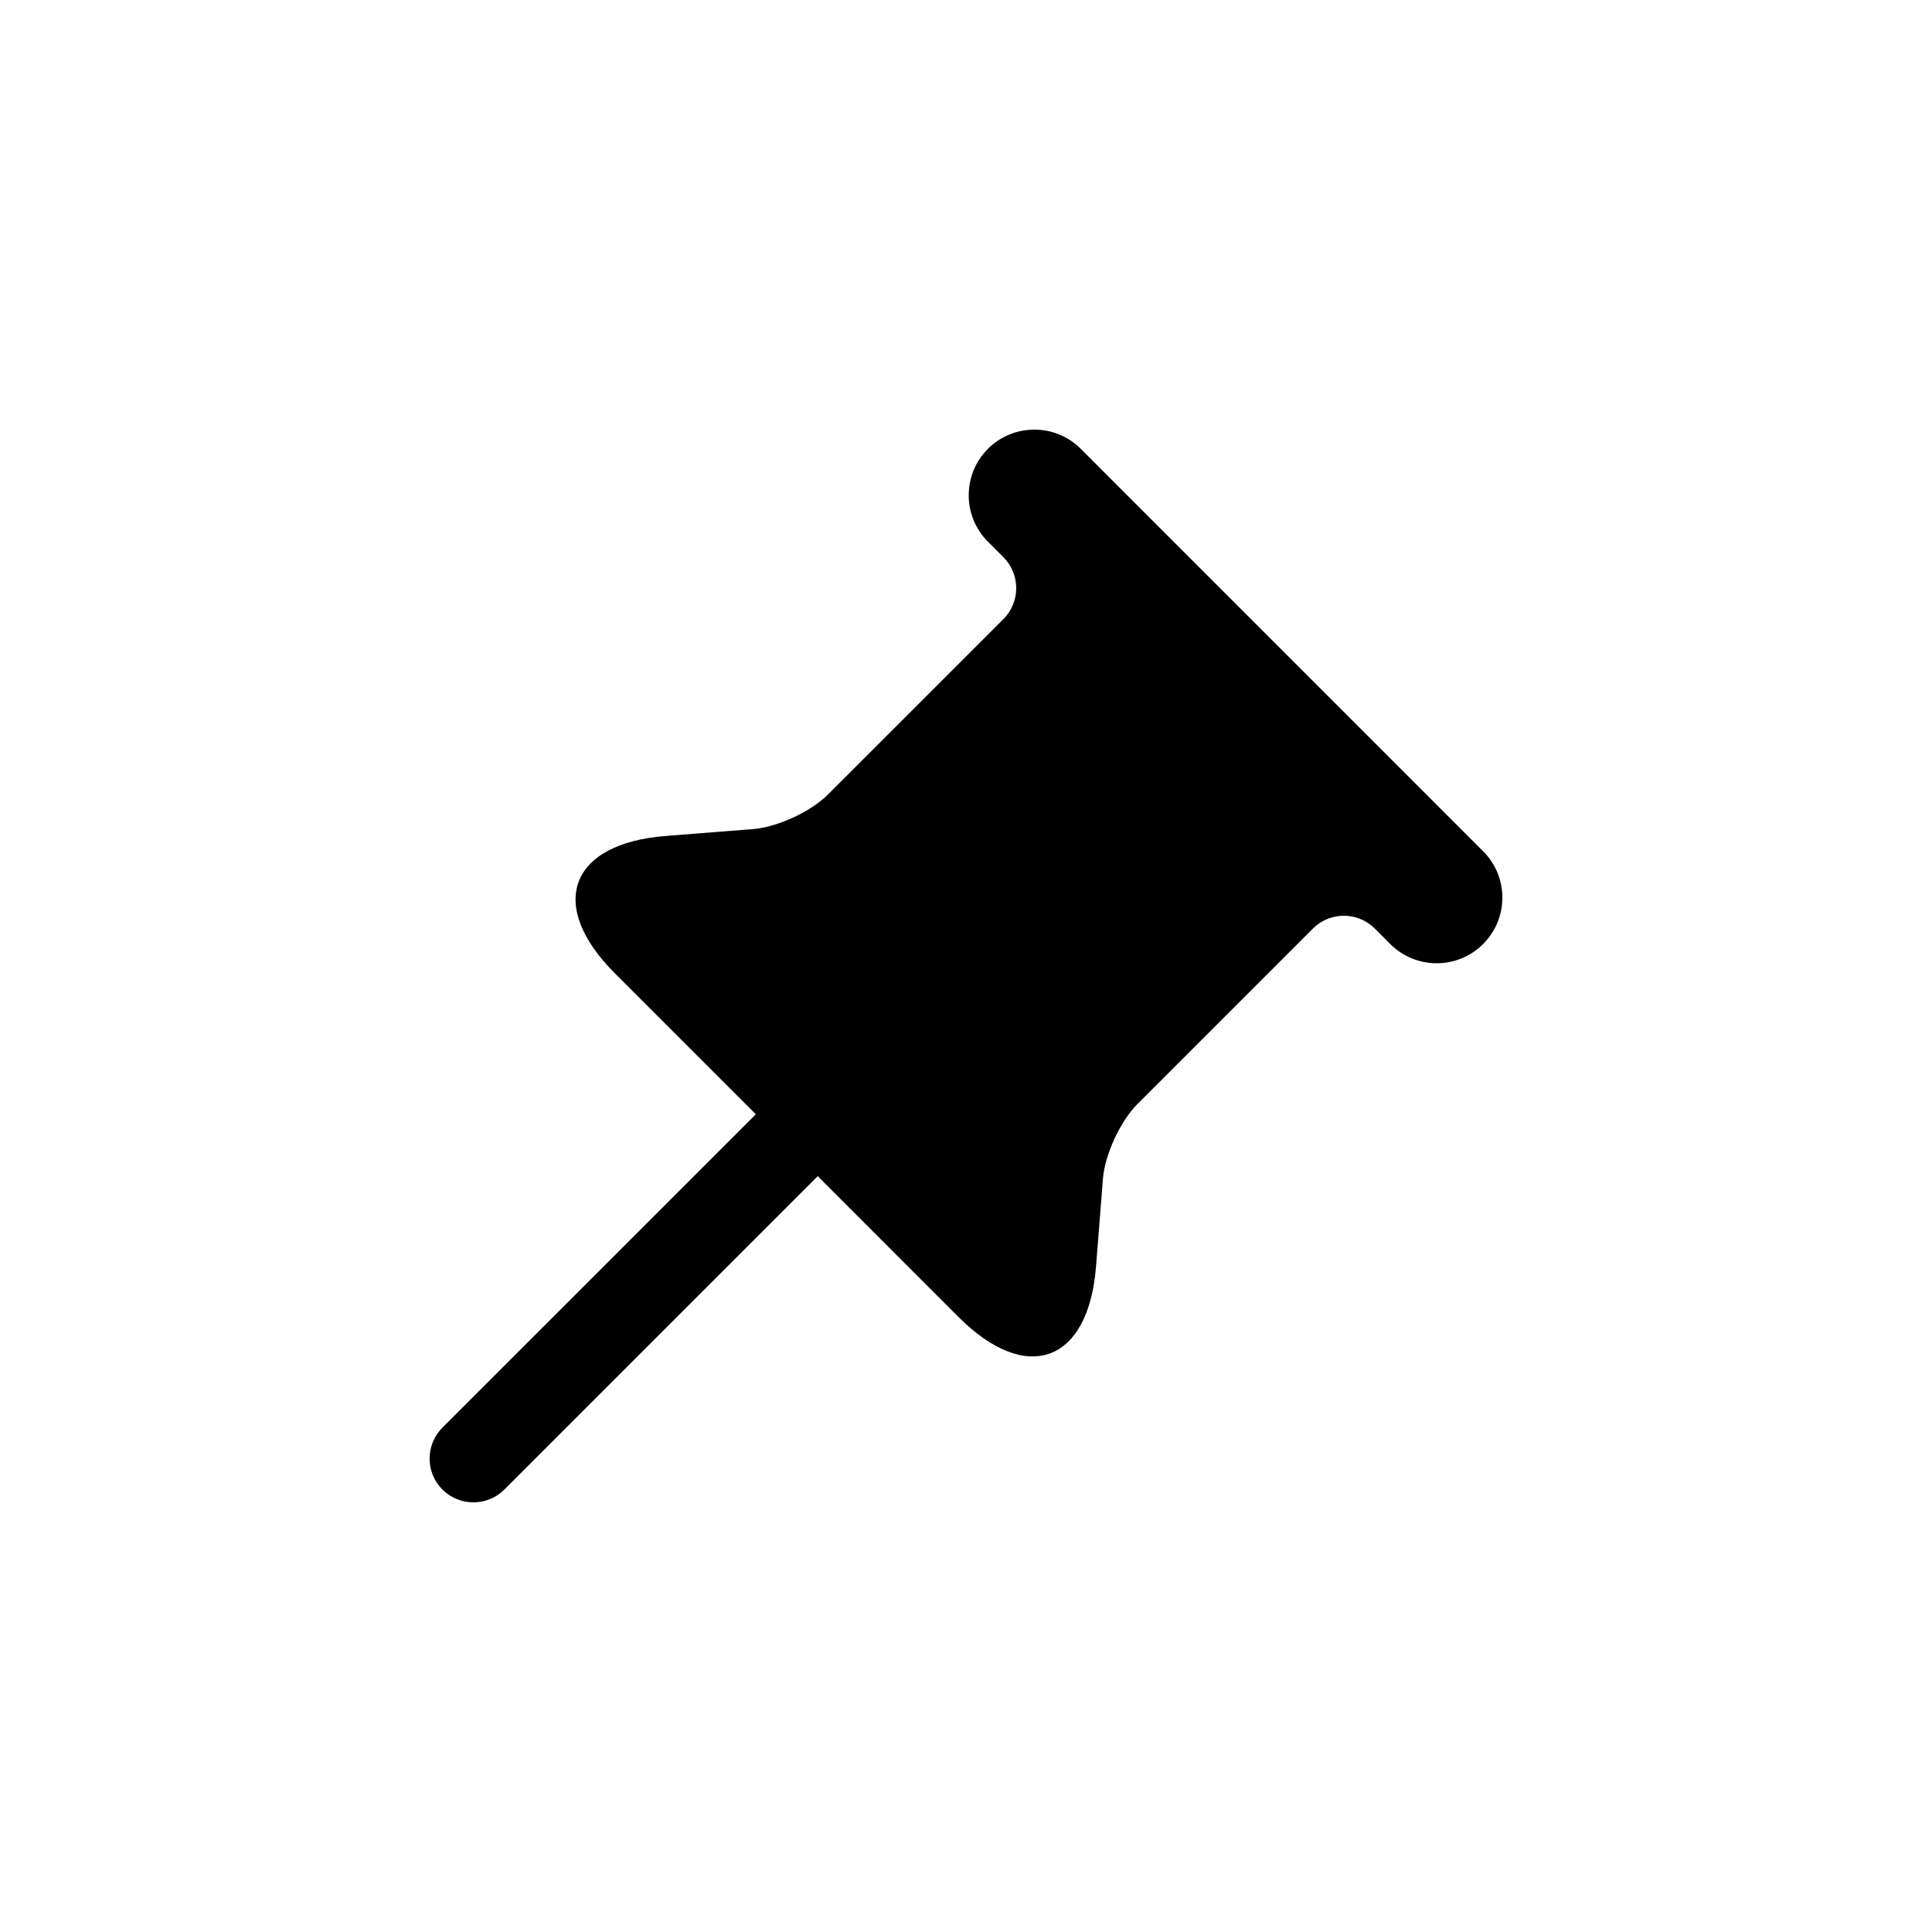
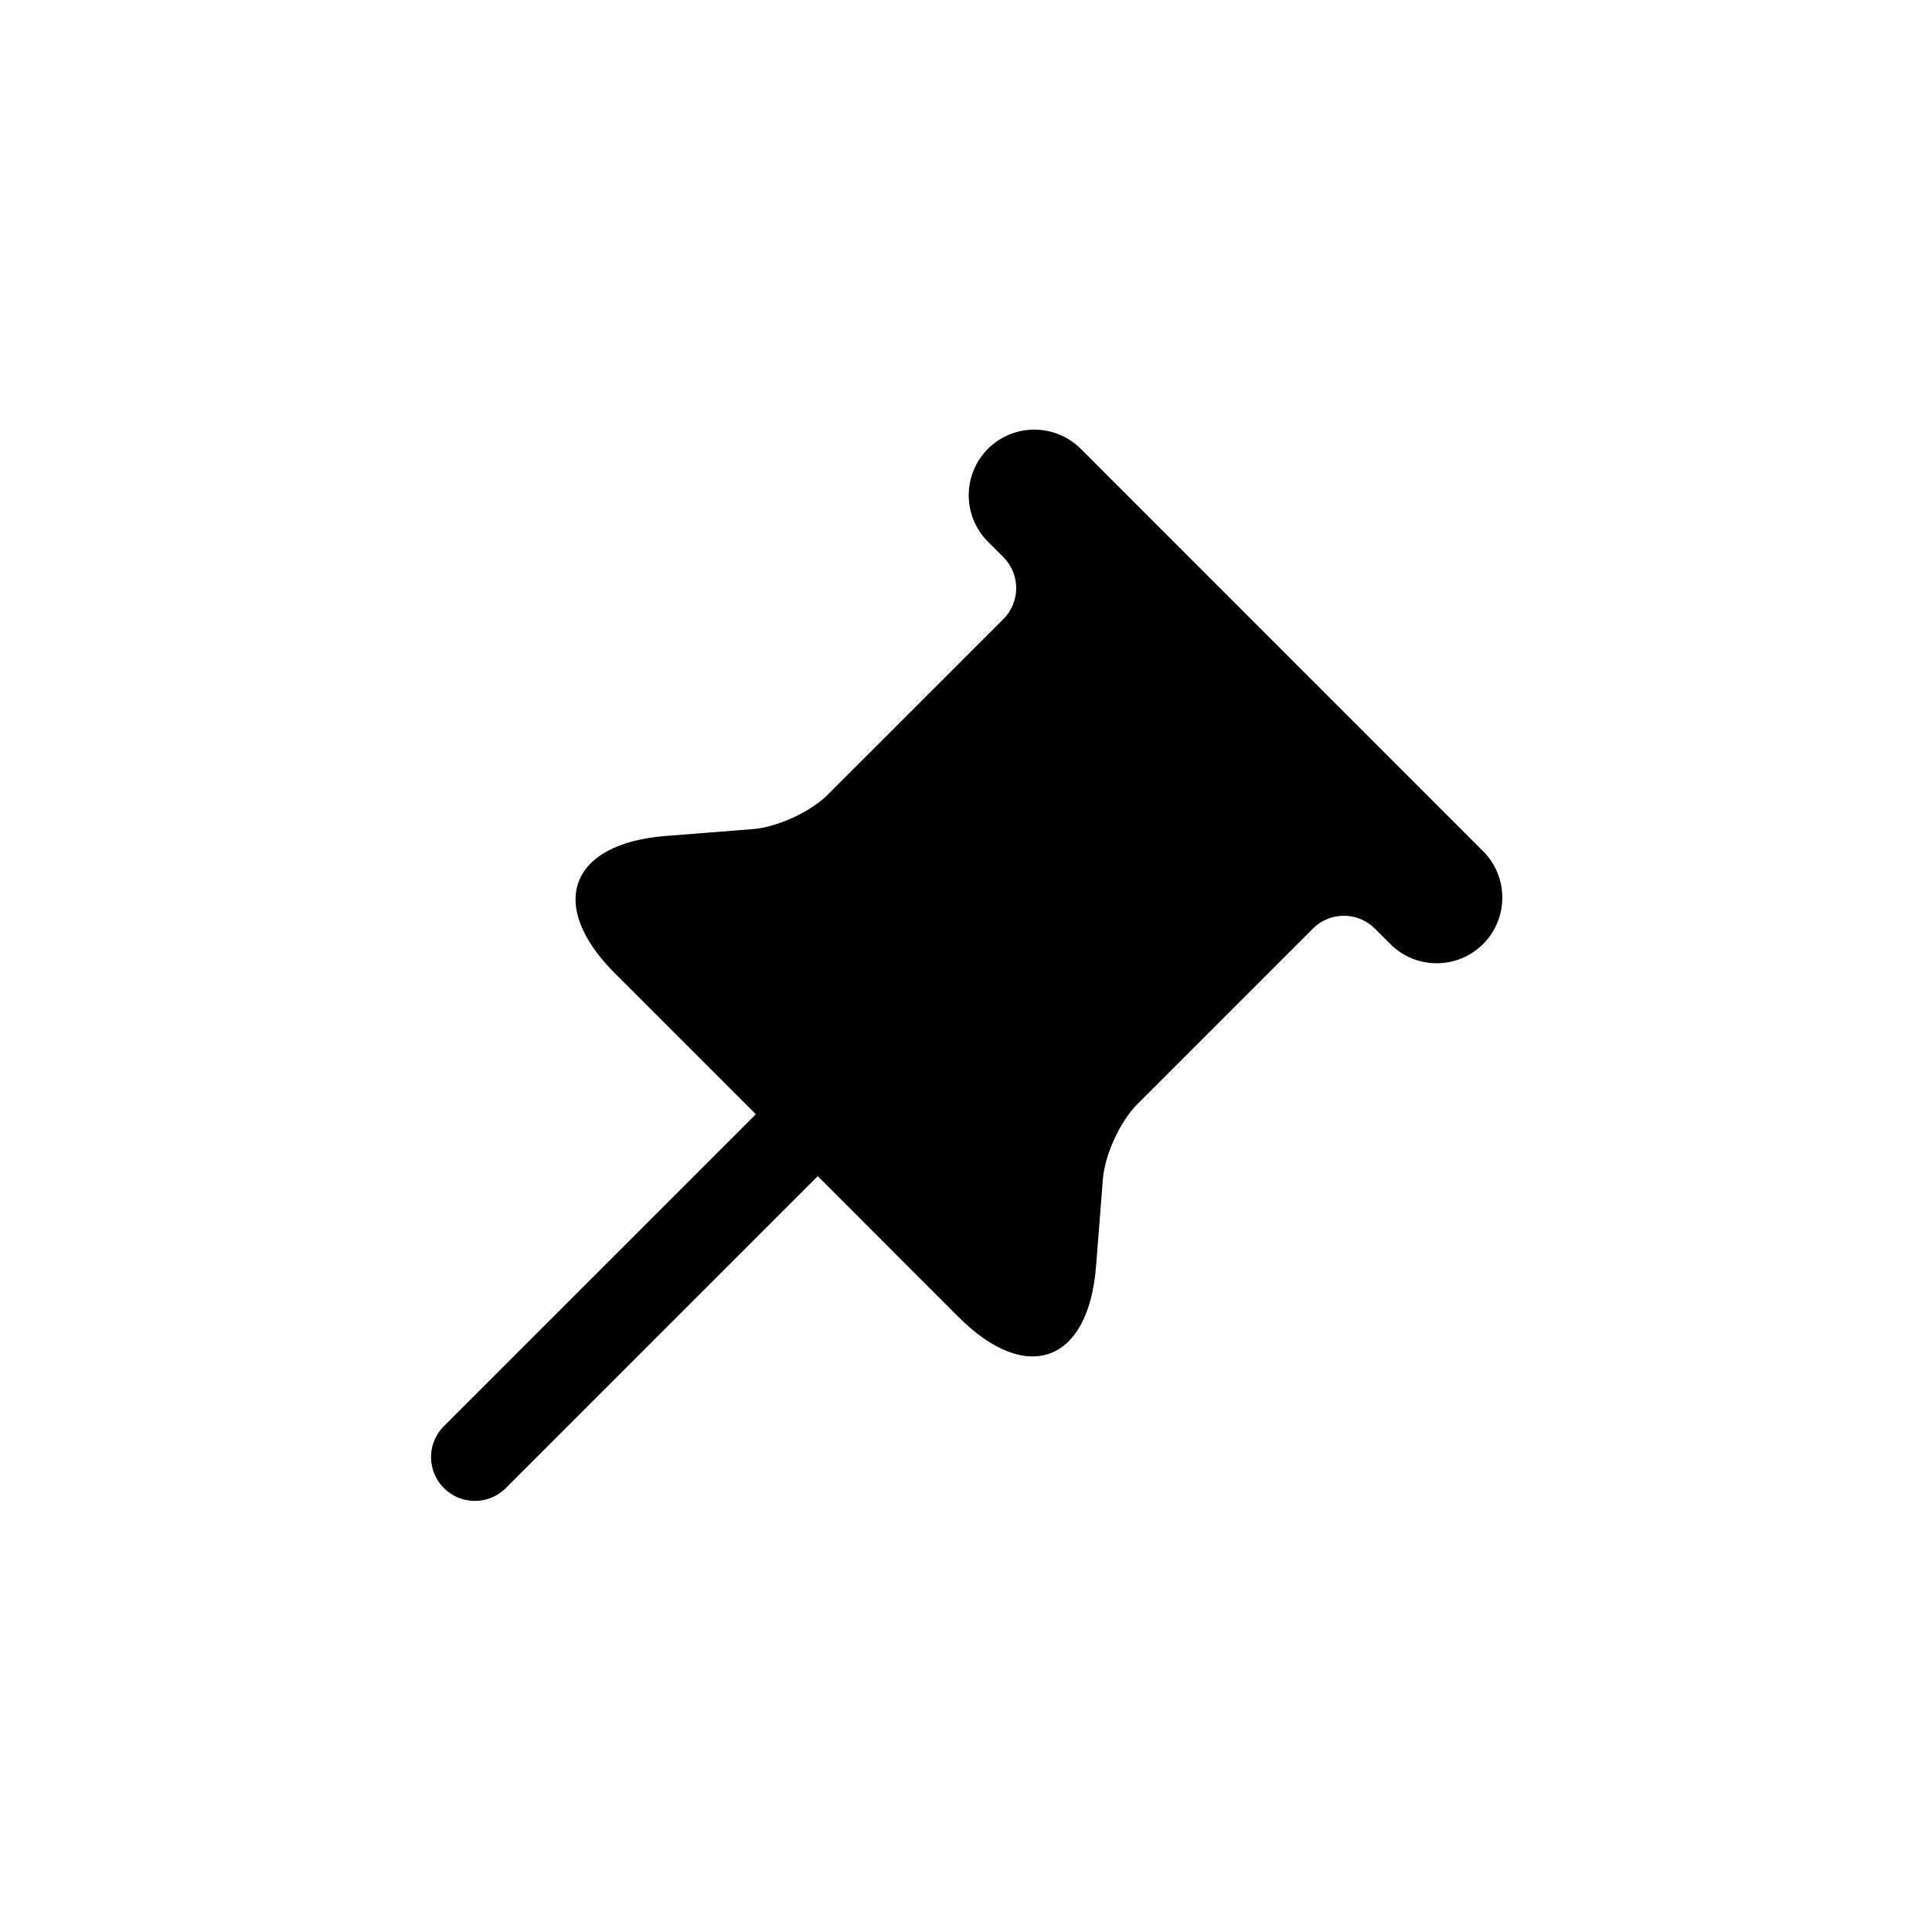
- <svg xmlns="http://www.w3.org/2000/svg" style="isolation:isolate" viewBox="358.441 560.459 32 32" width="32pt" height="32pt">
-   <g>
-     <path d=" M 358.441 560.459 L 390.441 560.459 L 390.441 592.459 L 358.441 592.459 L 358.441 560.459 Z " fill="none" />
-     <path d=" M 371.985 579.94 L 366.794 585.131 C 366.512 585.413 366.052 585.413 365.769 585.131 L 365.769 585.131 C 365.486 584.848 365.486 584.388 365.769 584.105 L 370.96 578.915 L 368.627 576.582 C 367.495 575.451 367.872 574.43 369.468 574.305 L 370.917 574.191 C 371.316 574.159 371.869 573.904 372.152 573.621 L 375.061 570.713 C 375.344 570.43 375.343 569.971 375.061 569.688 L 374.804 569.431 C 374.38 569.007 374.38 568.318 374.804 567.893 L 374.804 567.893 C 375.229 567.469 375.918 567.469 376.342 567.893 L 383.006 574.558 C 383.431 574.982 383.431 575.671 383.006 576.095 L 383.006 576.095 C 382.582 576.52 381.893 576.52 381.468 576.095 L 381.212 575.839 C 380.929 575.556 380.47 575.556 380.187 575.839 L 377.279 578.747 C 376.996 579.03 376.741 579.584 376.709 579.983 L 376.595 581.432 C 376.47 583.028 375.449 583.404 374.317 582.273 L 371.985 579.94 Z " fill="rgb(0,0,0)" />
-   </g>
+ <svg xmlns="http://www.w3.org/2000/svg" width="32pt" height="32pt" style="isolation:isolate" viewBox="358.441 560.459 32 32">
+   <path fill="none" d="M358.441 560.459h32v32h-32v-32Z" />
+   <path d="m371.985 579.94-5.191 5.191a.726.726 0 0 1-1.025-1.026l5.191-5.19-2.333-2.333c-1.132-1.131-.755-2.152.841-2.277l1.449-.114c.399-.032.952-.287 1.235-.57l2.909-2.908a.726.726 0 0 0 0-1.025l-.257-.257a1.089 1.089 0 0 1 0-1.538 1.089 1.089 0 0 1 1.538 0l6.664 6.665a1.087 1.087 0 1 1-1.538 1.537l-.256-.256a.725.725 0 0 0-1.025 0l-2.908 2.908c-.283.283-.538.837-.57 1.236l-.114 1.449c-.125 1.596-1.146 1.972-2.278.841l-2.332-2.333Z" />
</svg>
